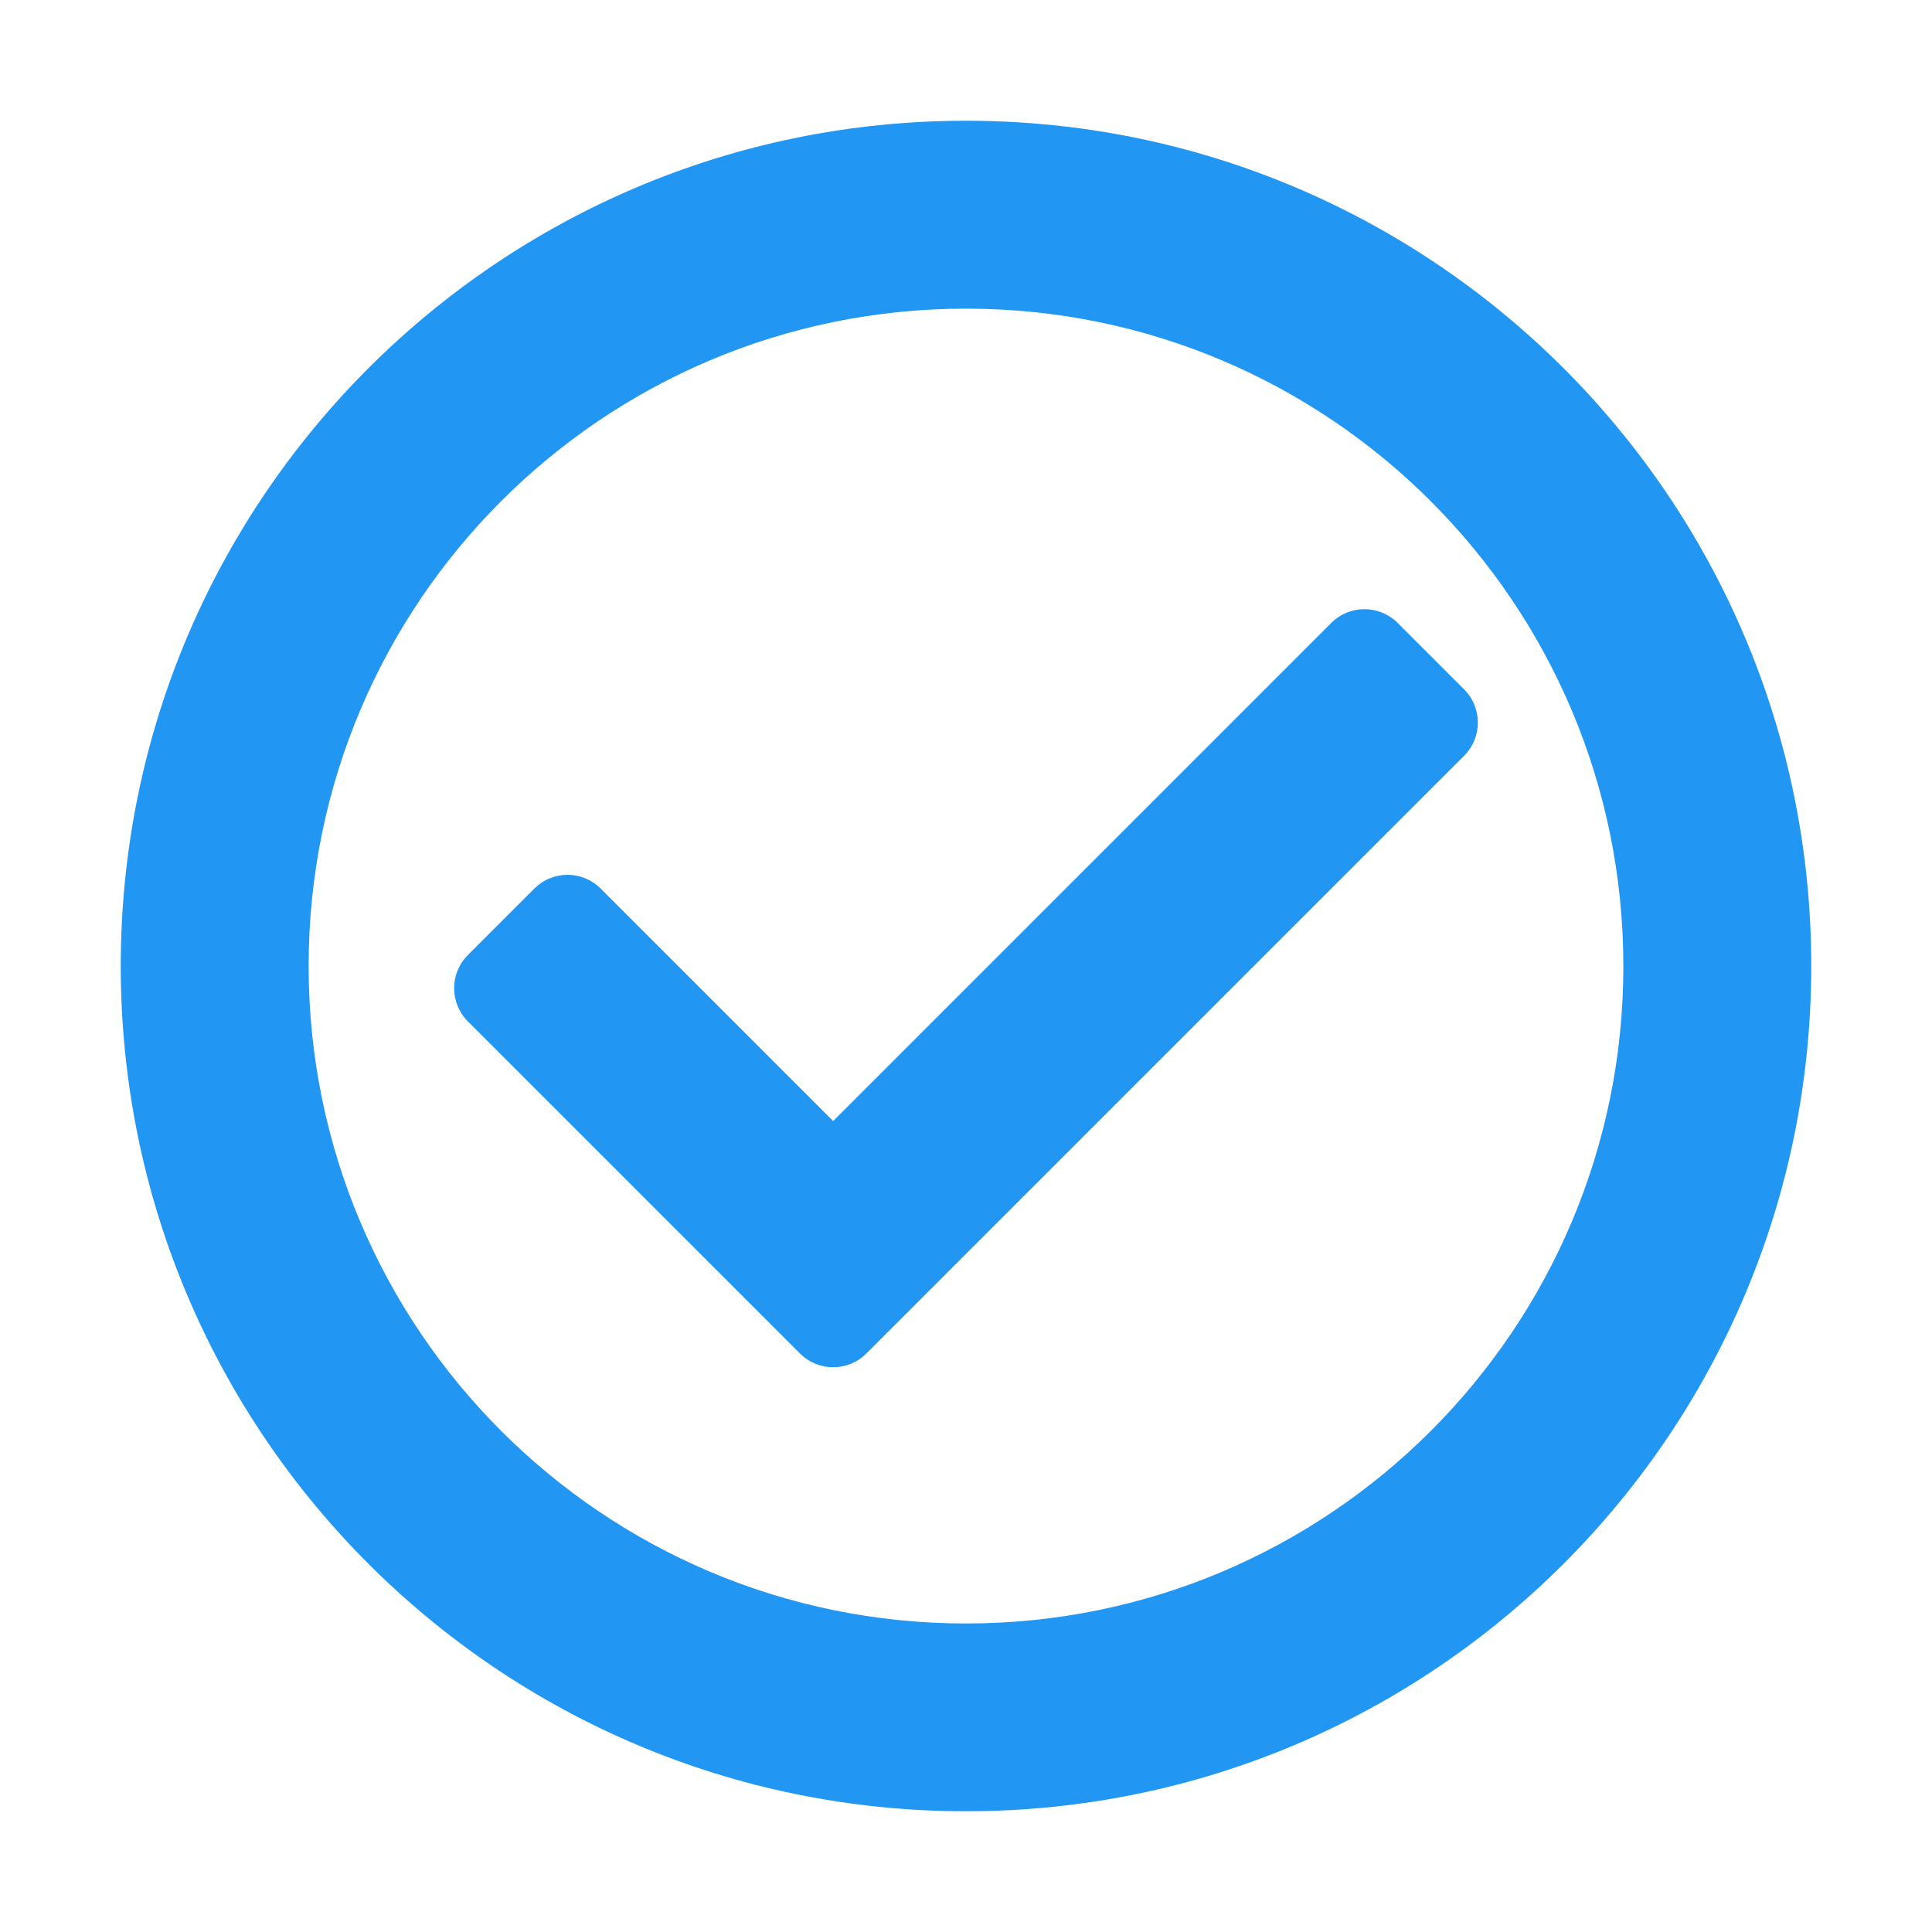
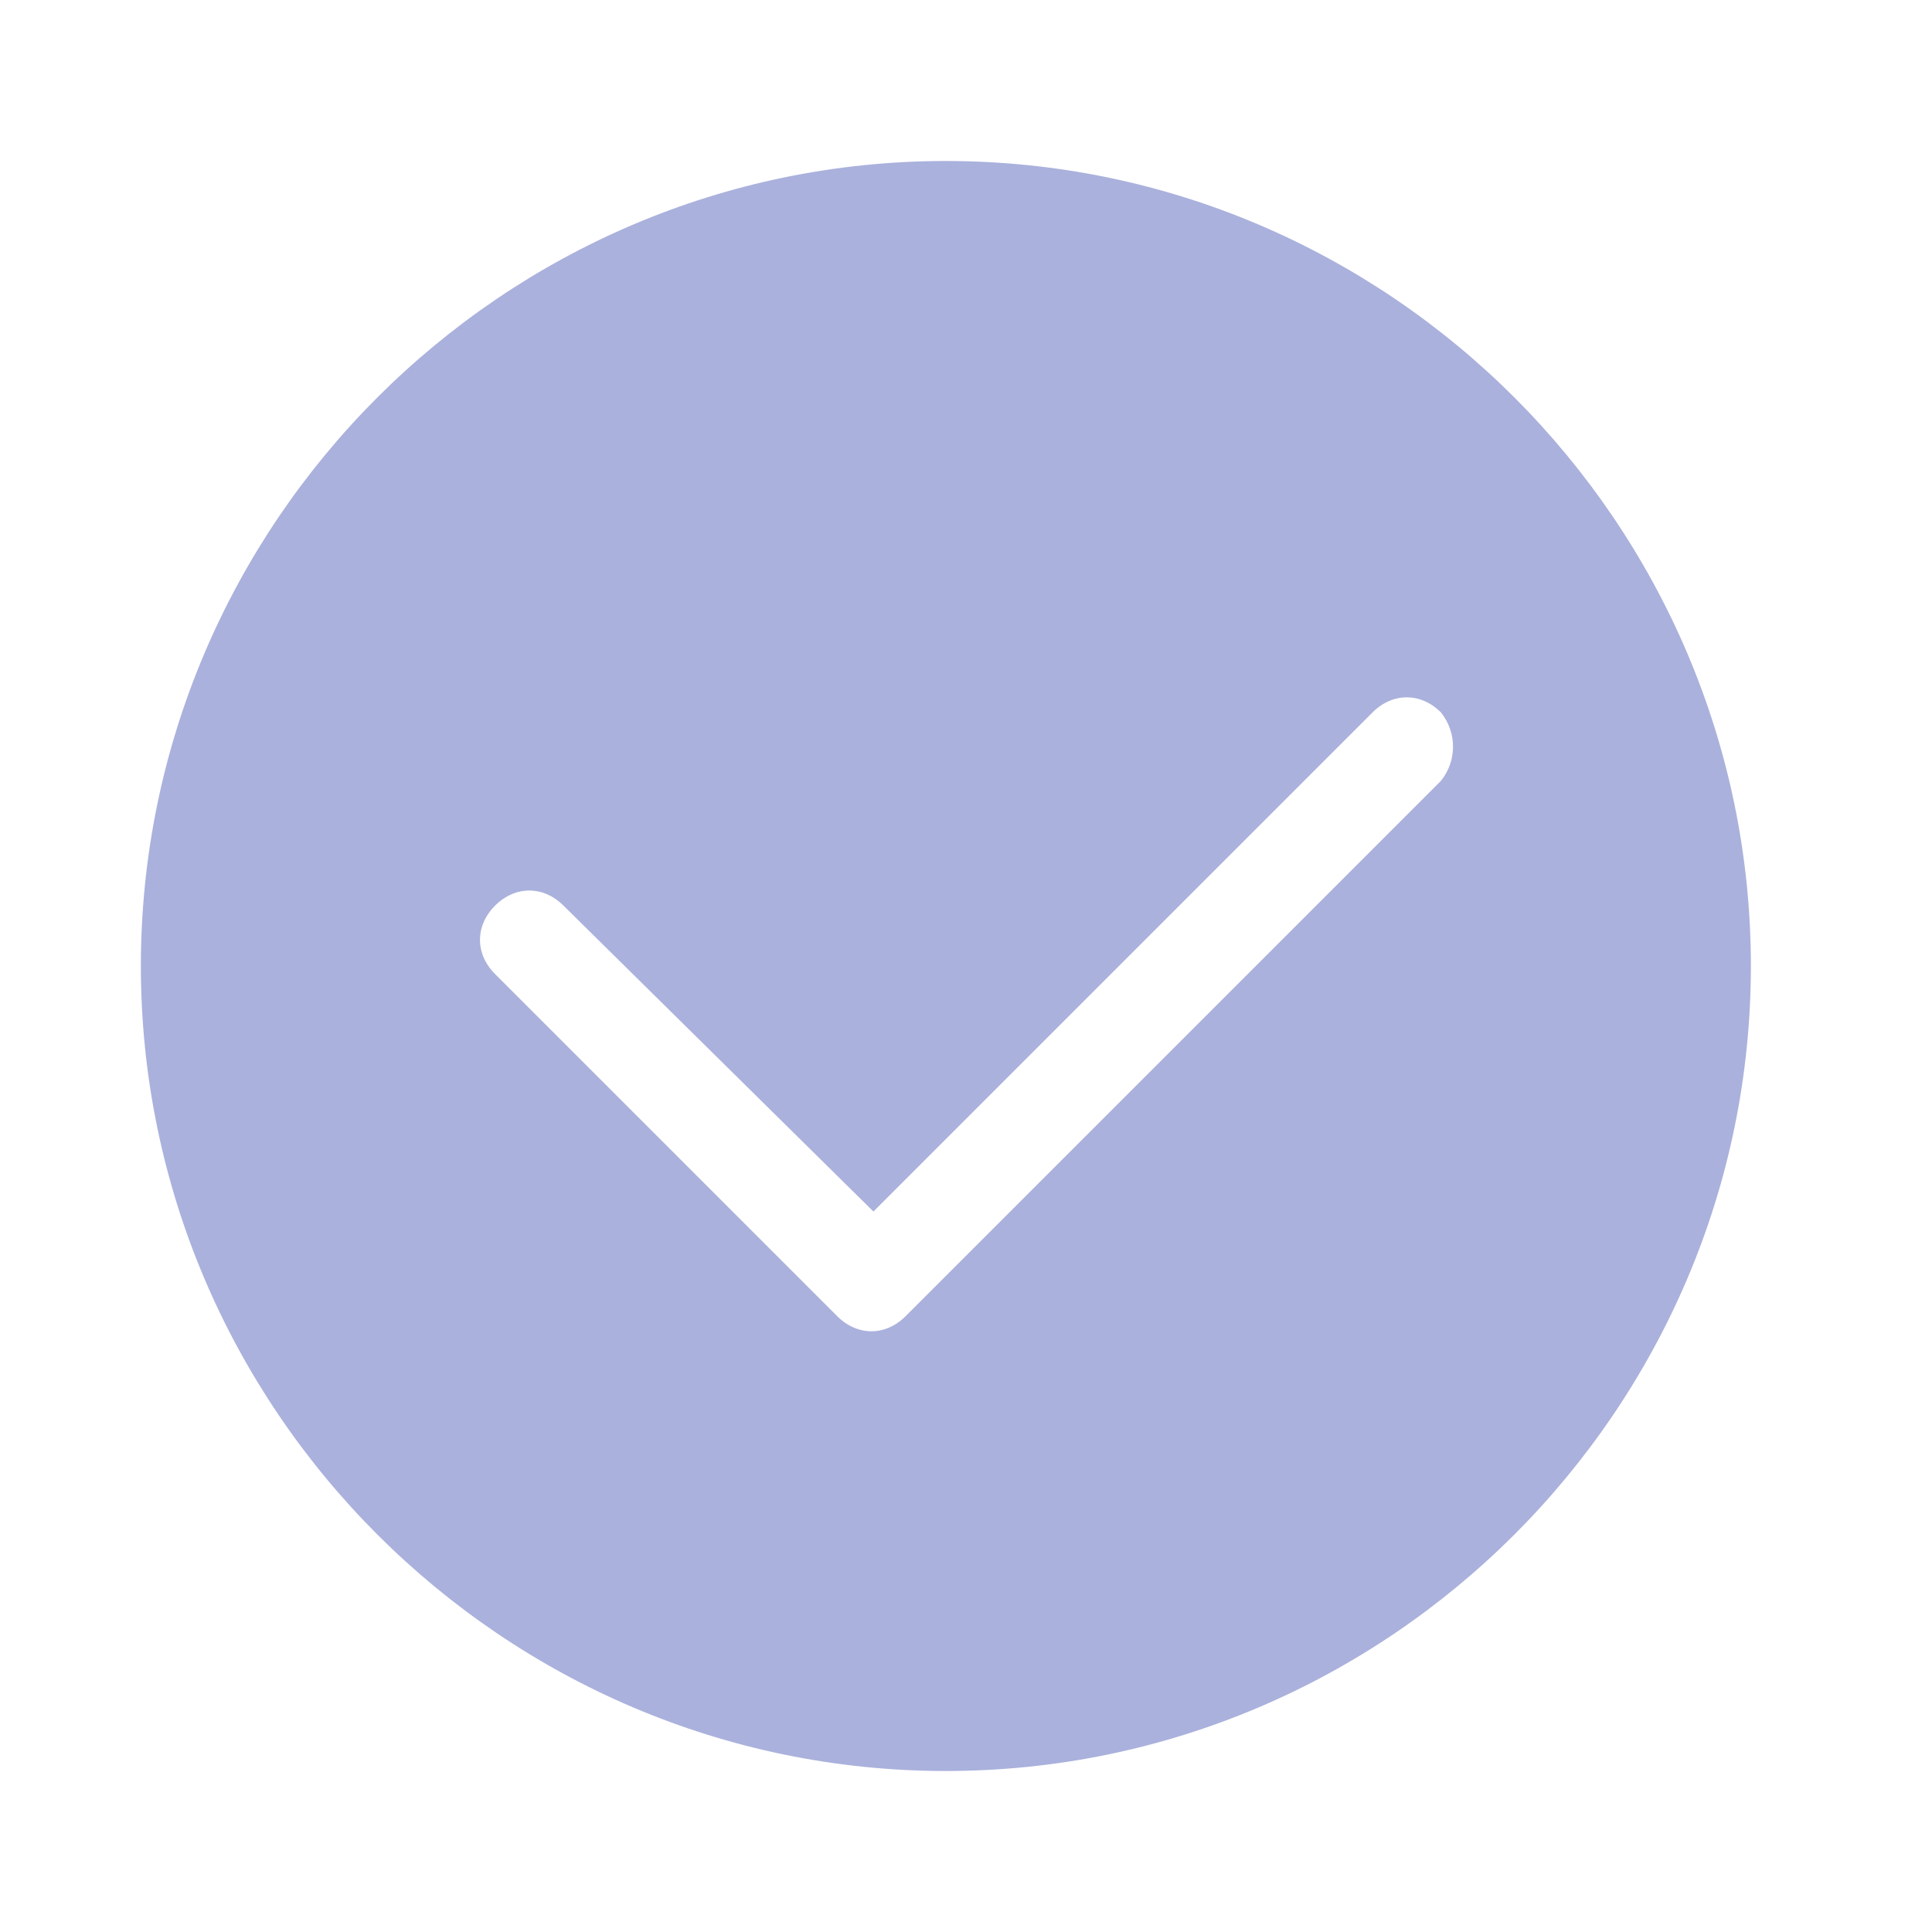
- <svg xmlns="http://www.w3.org/2000/svg" t="1620969469950" className="icon" viewBox="0 0 1024 1024" version="1.1" p-id="6212" width="24" height="24">
-   <defs>
-     <style type="text/css" />
-   </defs>
-   <path d="M512 960c-247.424 0-448-200.576-448-448 0-247.424 200.576-448 448-448s448 200.576 448 448C960 759.424 759.424 960 512 960zM512 163.584C319.552 163.584 163.584 319.552 163.584 512S319.552 860.48 512 860.48c192.448 0 348.416-156.032 348.416-348.416S704.448 163.584 512 163.584zM776 400.576l-316.8 316.8c-9.728 9.728-25.472 9.728-35.2 0l-176-176c-9.728-9.728-9.728-25.472 0-35.2l35.2-35.2c9.728-9.728 25.472-9.728 35.2 0L441.6 594.176l264-264c9.728-9.728 25.472-9.728 35.2 0l35.2 35.2C785.728 375.104 785.728 390.848 776 400.576z" p-id="6213" fill="#2196F3" />
+ <svg xmlns="http://www.w3.org/2000/svg" t="1711706409615" class="icon" viewBox="0 0 1024 1024" version="1.1" p-id="2771" width="24" height="24">
+   <path d="M501.333 938.667c-234.667 0-426.667-192-426.667-426.667s192-426.667 426.667-426.667 426.667 192 426.667 426.667S736 938.667 501.333 938.667zM763.733 377.6c-10.667-10.667-25.6-10.667-36.267 0L462.933 642.133 298.667 480c-10.667-10.667-25.6-10.667-36.267 0-10.667 10.667-10.667 25.6 0 36.267l181.333 181.333c10.667 10.667 25.6 10.667 36.267 0l283.733-283.733C772.267 403.2 772.267 388.267 763.733 377.6z" p-id="2772" fill="#AAB1DC" />
</svg>
